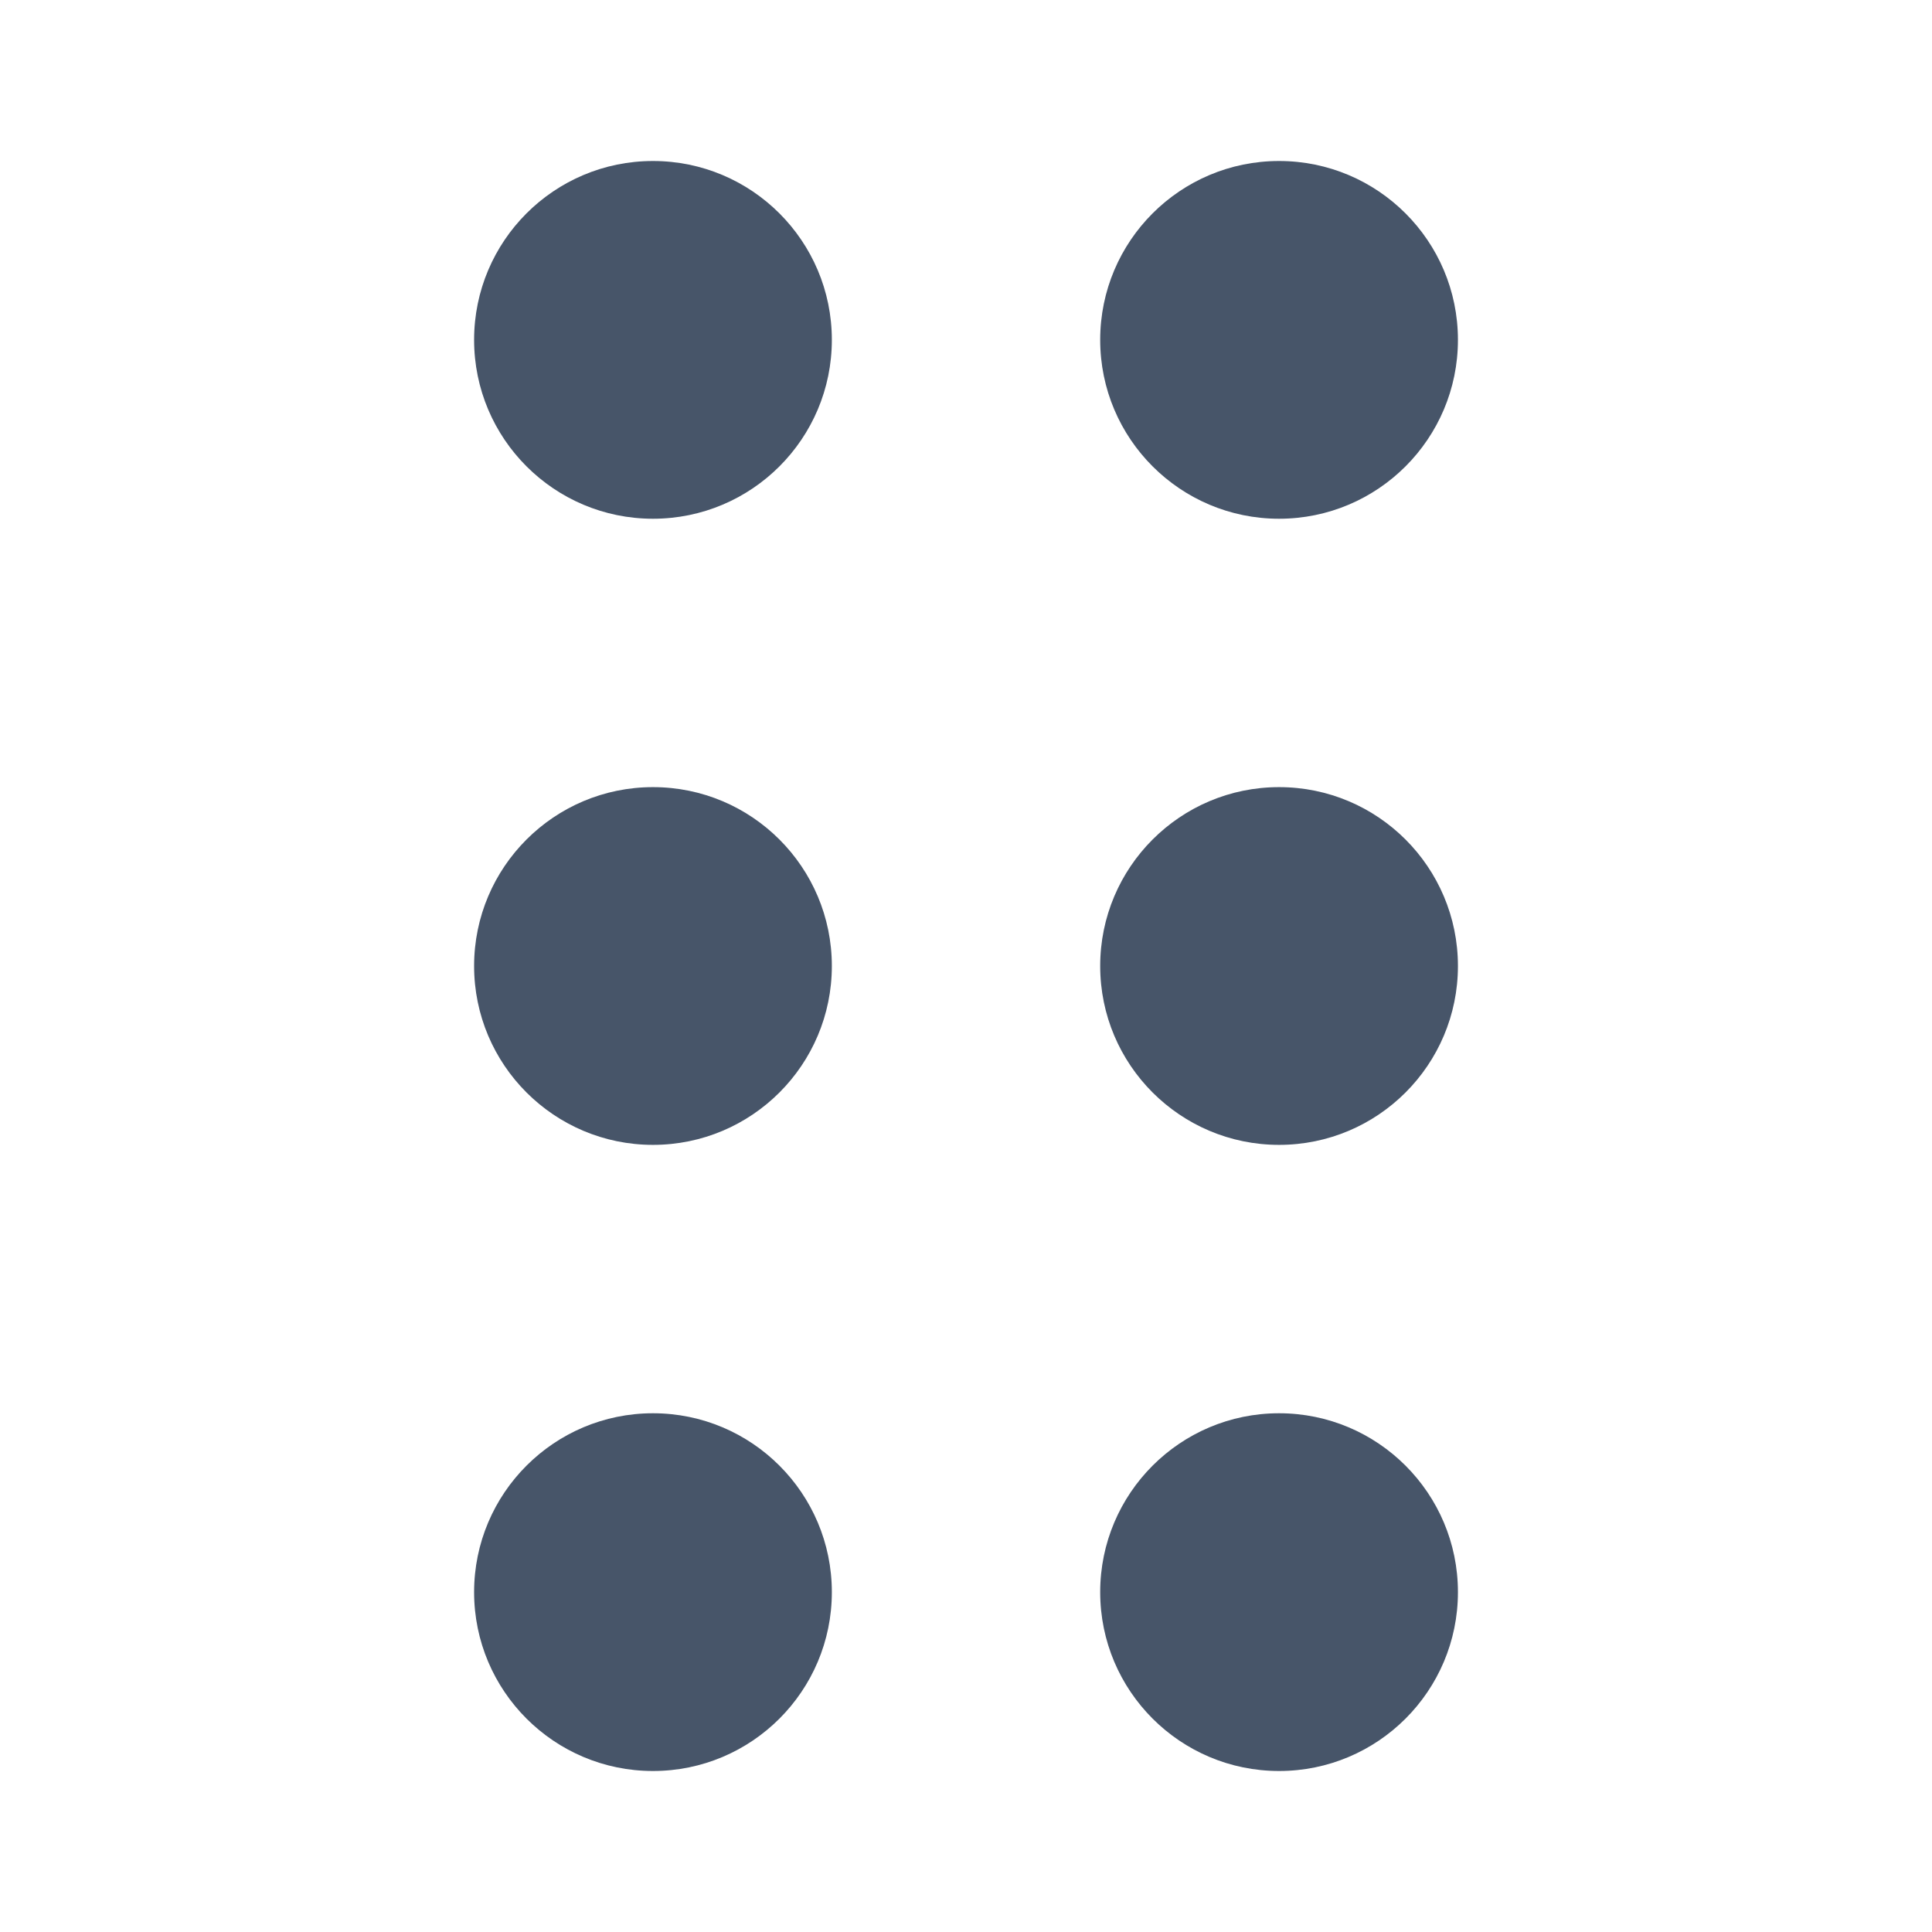
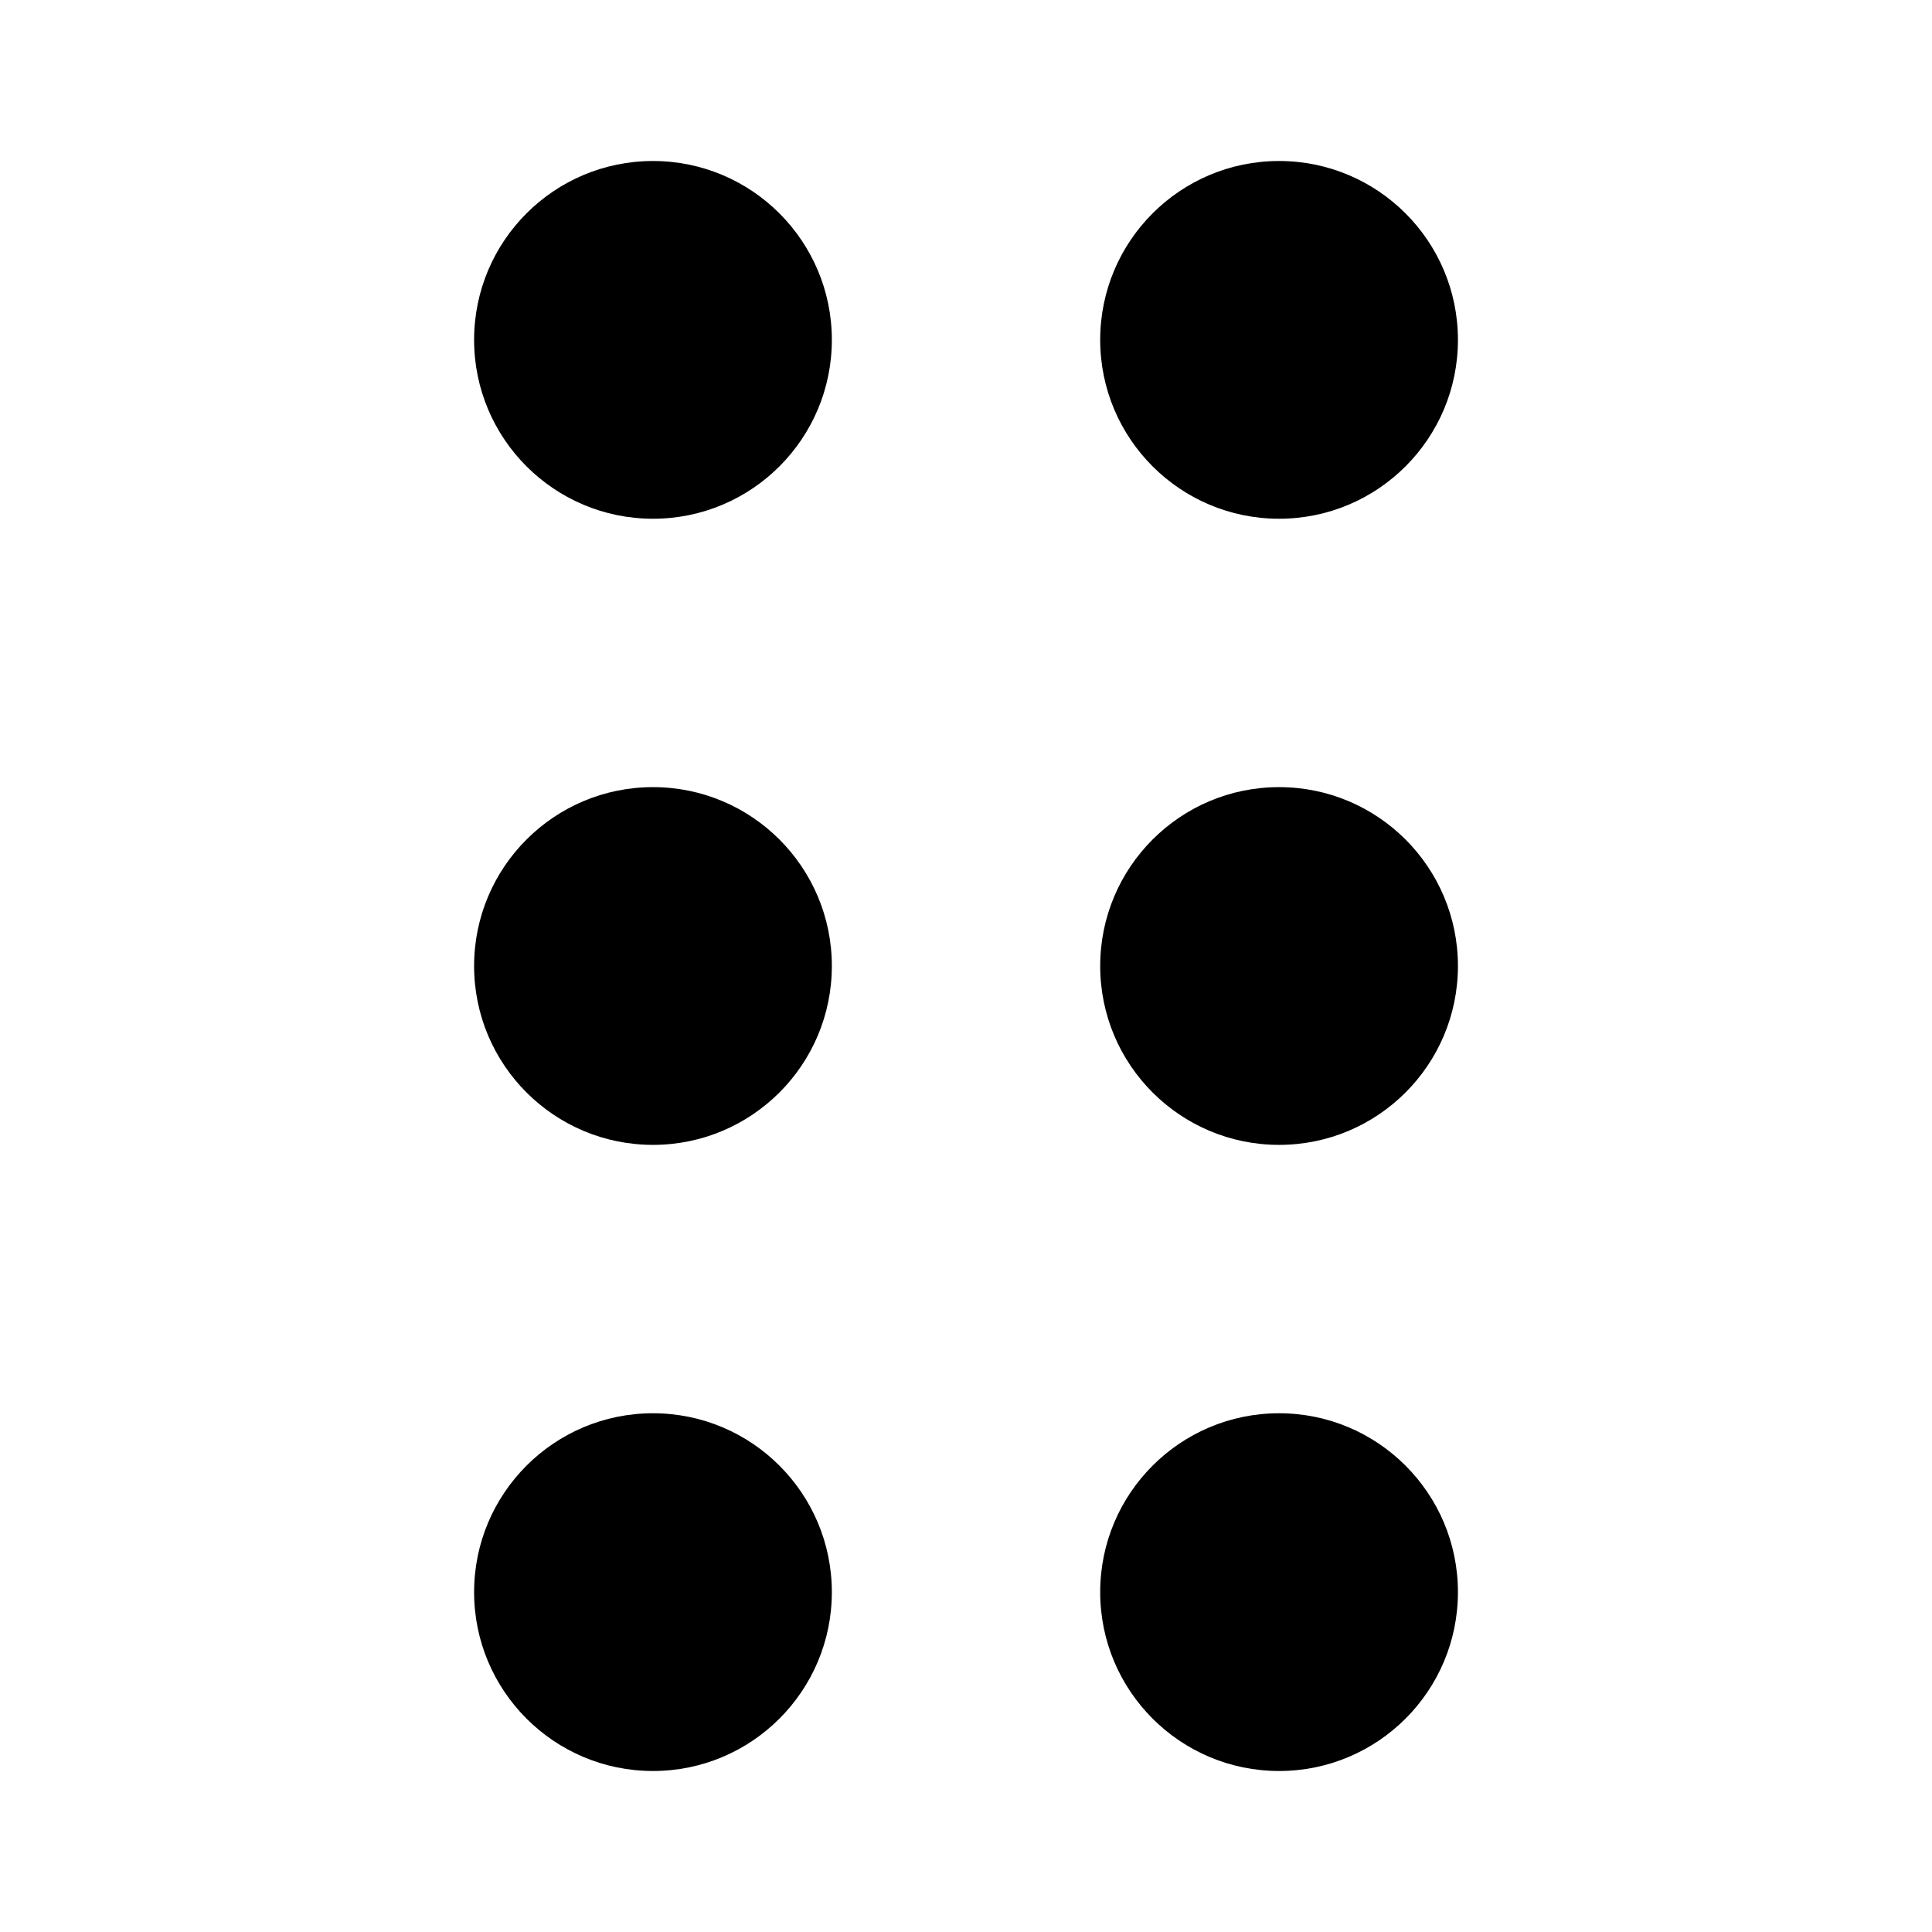
- <svg xmlns="http://www.w3.org/2000/svg" fill="none" height="48" viewBox="0 0 48 48" width="48">
-   <g fill="#475569">
+ <svg xmlns="http://www.w3.org/2000/svg" viewBox="0 0 48 48">
+   <g>
    <path d="m20.667 24c0 2.455-1.99 4.444-4.444 4.444s-4.444-1.99-4.444-4.444 1.99-4.444 4.444-4.444 4.444 1.99 4.444 4.444z" />
    <path d="m36.222 24c0 2.455-1.99 4.444-4.444 4.444s-4.444-1.99-4.444-4.444 1.99-4.444 4.444-4.444 4.444 1.99 4.444 4.444z" />
    <path d="m20.667 8.444c0 2.455-1.99 4.444-4.444 4.444s-4.444-1.99-4.444-4.444c0-2.455 1.99-4.444 4.444-4.444s4.444 1.99 4.444 4.444z" />
    <path d="m36.222 8.444c0 2.455-1.99 4.444-4.444 4.444s-4.444-1.99-4.444-4.444c0-2.455 1.99-4.444 4.444-4.444s4.444 1.99 4.444 4.444z" />
    <path d="m20.667 39.556c0 2.455-1.99 4.444-4.444 4.444s-4.444-1.99-4.444-4.444 1.99-4.444 4.444-4.444 4.444 1.99 4.444 4.444z" />
    <path d="m36.222 39.556c0 2.455-1.99 4.444-4.444 4.444s-4.444-1.99-4.444-4.444 1.99-4.444 4.444-4.444 4.444 1.99 4.444 4.444z" />
  </g>
</svg>
